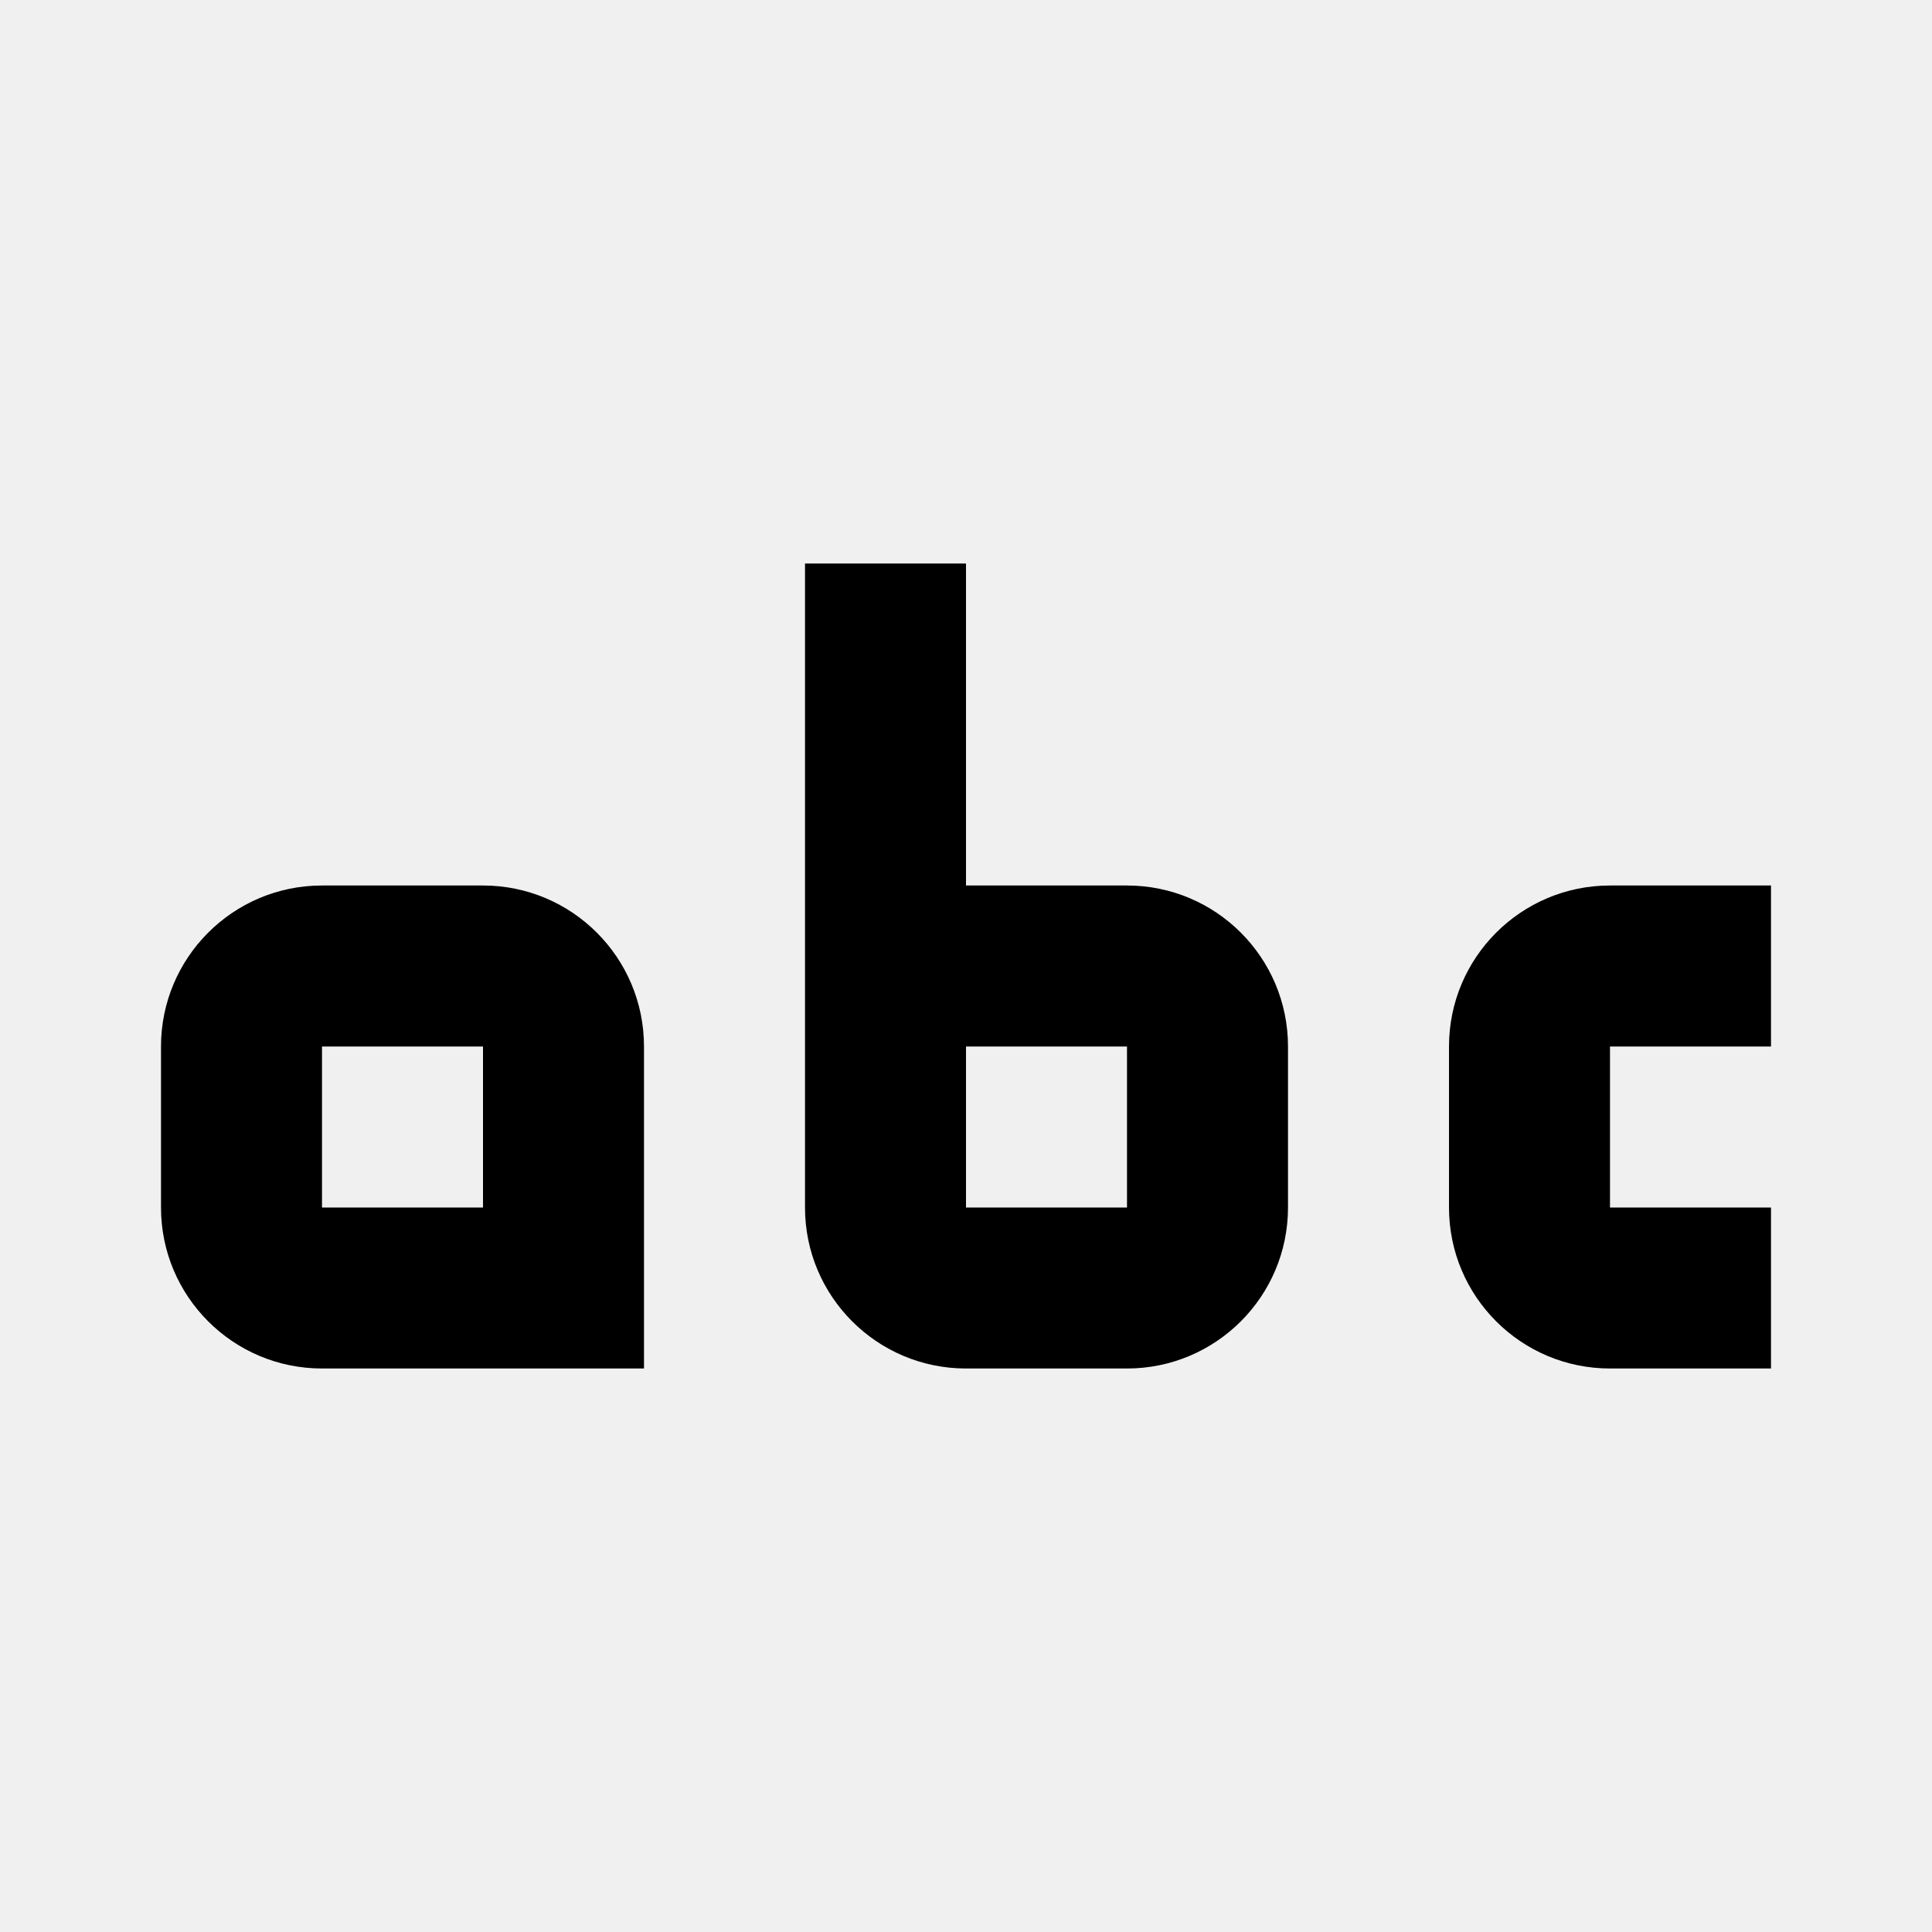
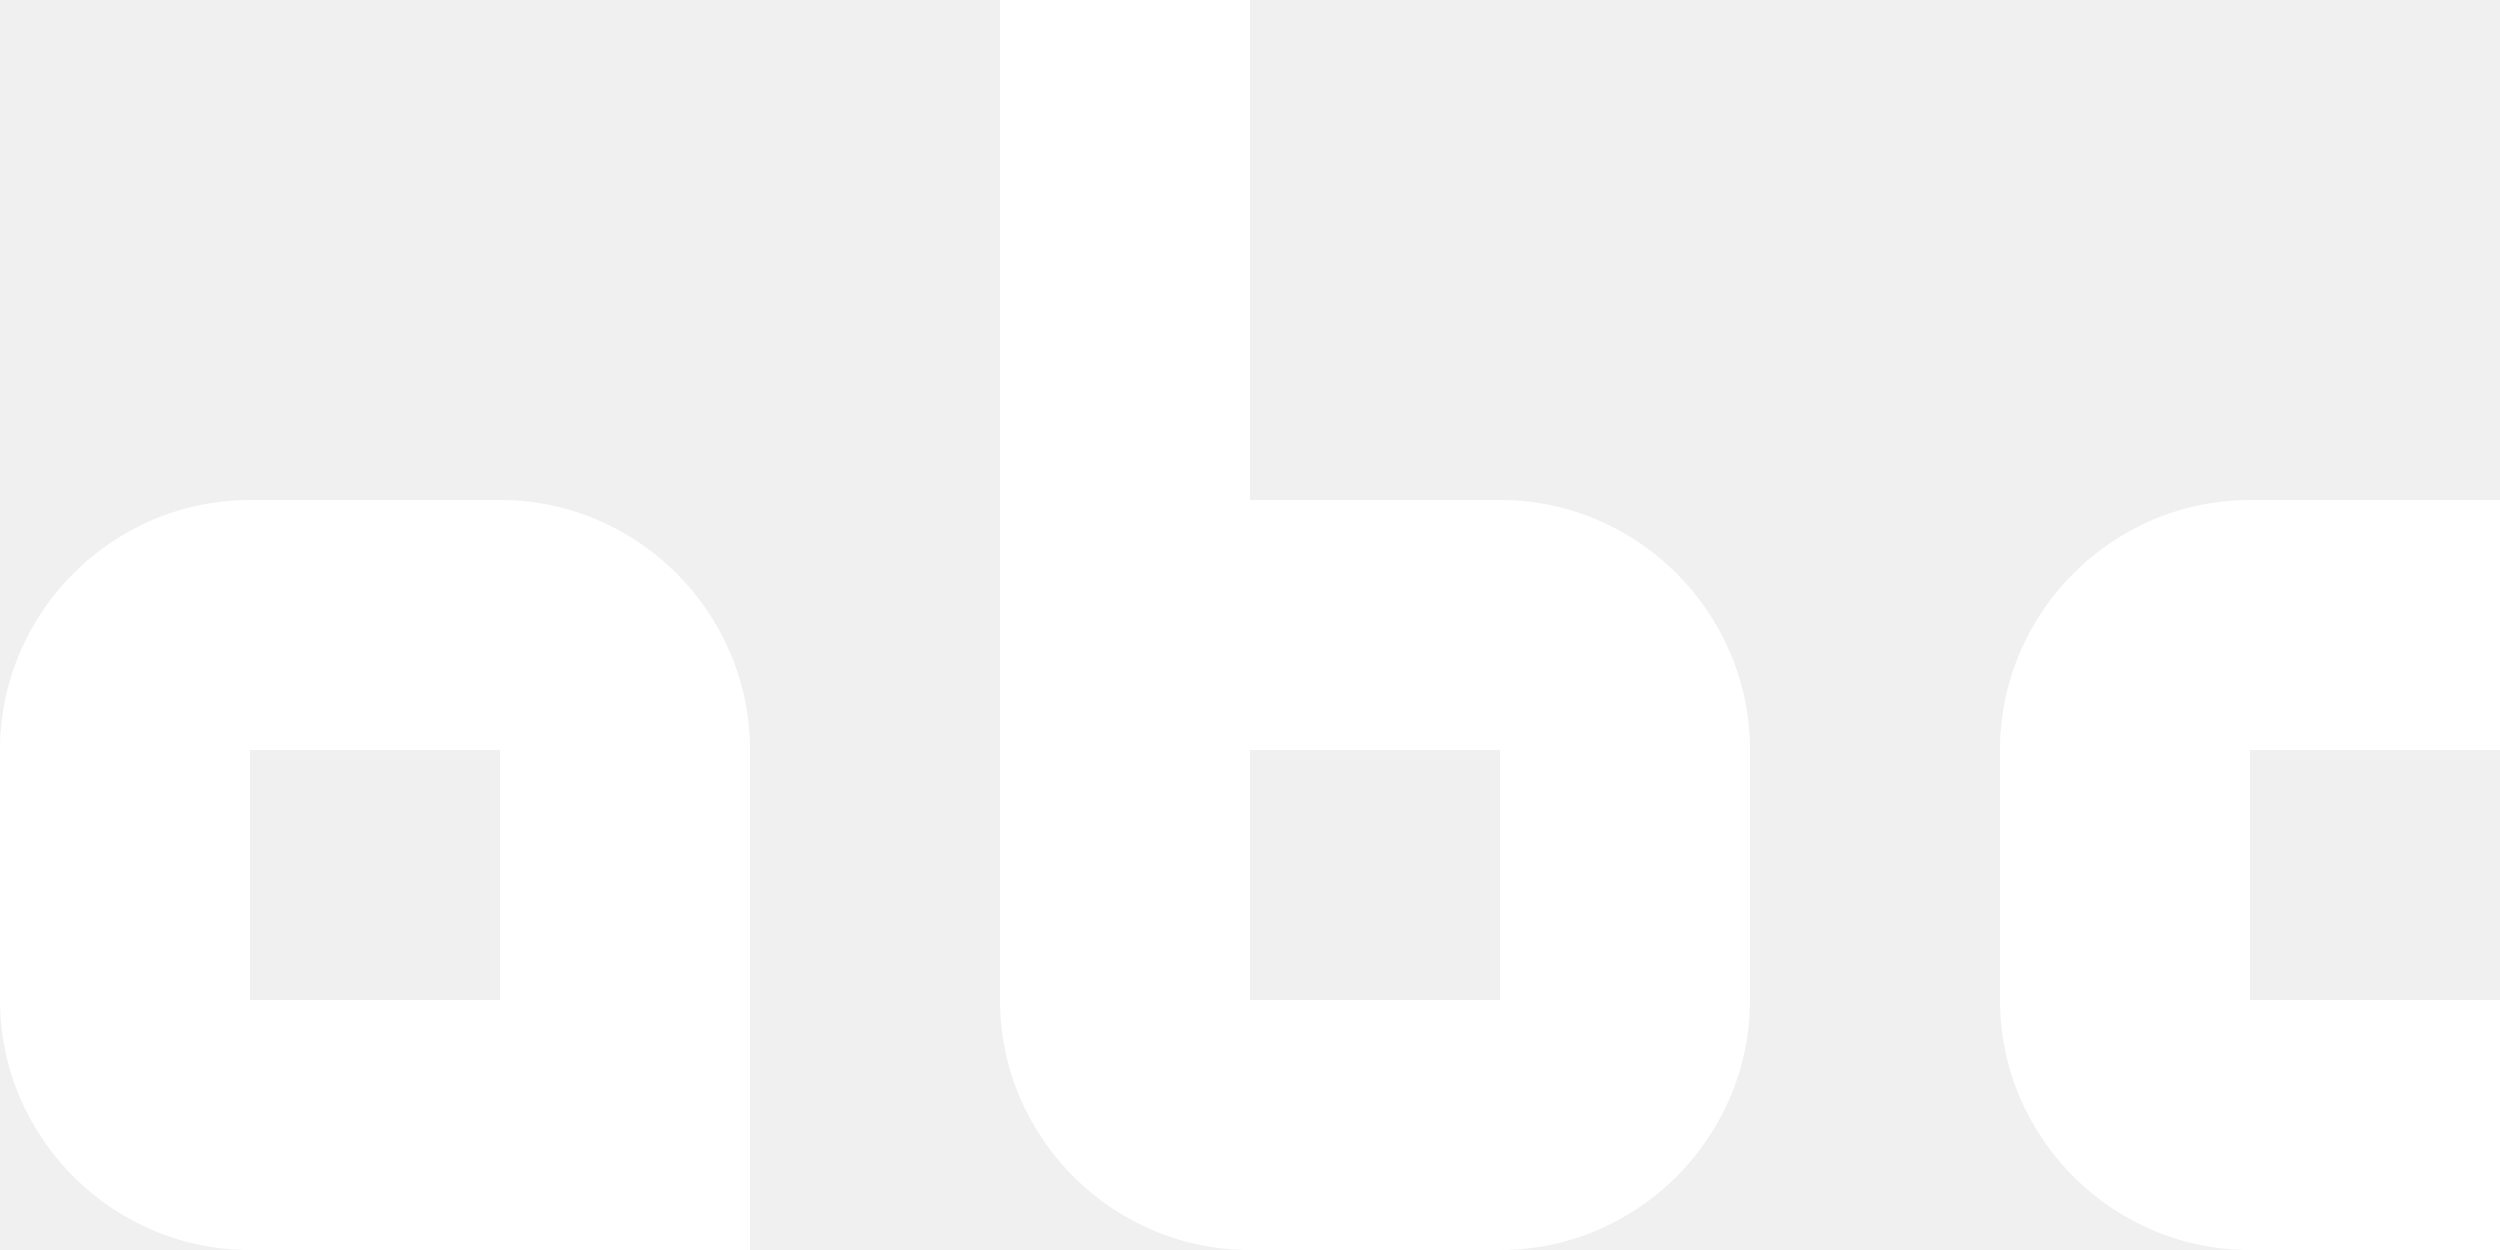
- <svg xmlns="http://www.w3.org/2000/svg" version="1.1" width="24" height="24" viewBox="0 0 24 24">
-   <path d="M6,11A2,2 0 0,1 8,13V17H4A2,2 0 0,1 2,15V13A2,2 0 0,1 4,11H6M4,13V15H6V13H4M20,13V15H22V17H20A2,2 0 0,1 18,15V13A2,2 0 0,1 20,11H22V13H20M12,7V11H14A2,2 0 0,1 16,13V15A2,2 0 0,1 14,17H12A2,2 0 0,1 10,15V7H12M12,15H14V13H12V15Z" />
+ <svg xmlns="http://www.w3.org/2000/svg" version="1.1" id="Layer_1" x="0px" y="0px" viewBox="0 0 20 10" style="enable-background:new 0 0 20 10;" xml:space="preserve">
+   <style type="text/css">
+ 	.st0{fill:#FFFFFF;}
+ </style>
+   <path class="st0" d="M4,4c1.1,0,2,0.9,2,2v4H2c-1.1,0-2-0.9-2-2V6c0-1.1,0.9-2,2-2H4 M2,6v2h2V6H2 M18,6v2h2v2h-2c-1.1,0-2-0.9-2-2  V6c0-1.1,0.9-2,2-2h2v2H18 M10,0v4h2c1.1,0,2,0.9,2,2v2c0,1.1-0.9,2-2,2h-2c-1.1,0-2-0.9-2-2V0H10 M10,8h2V6h-2V8z" />
</svg>
